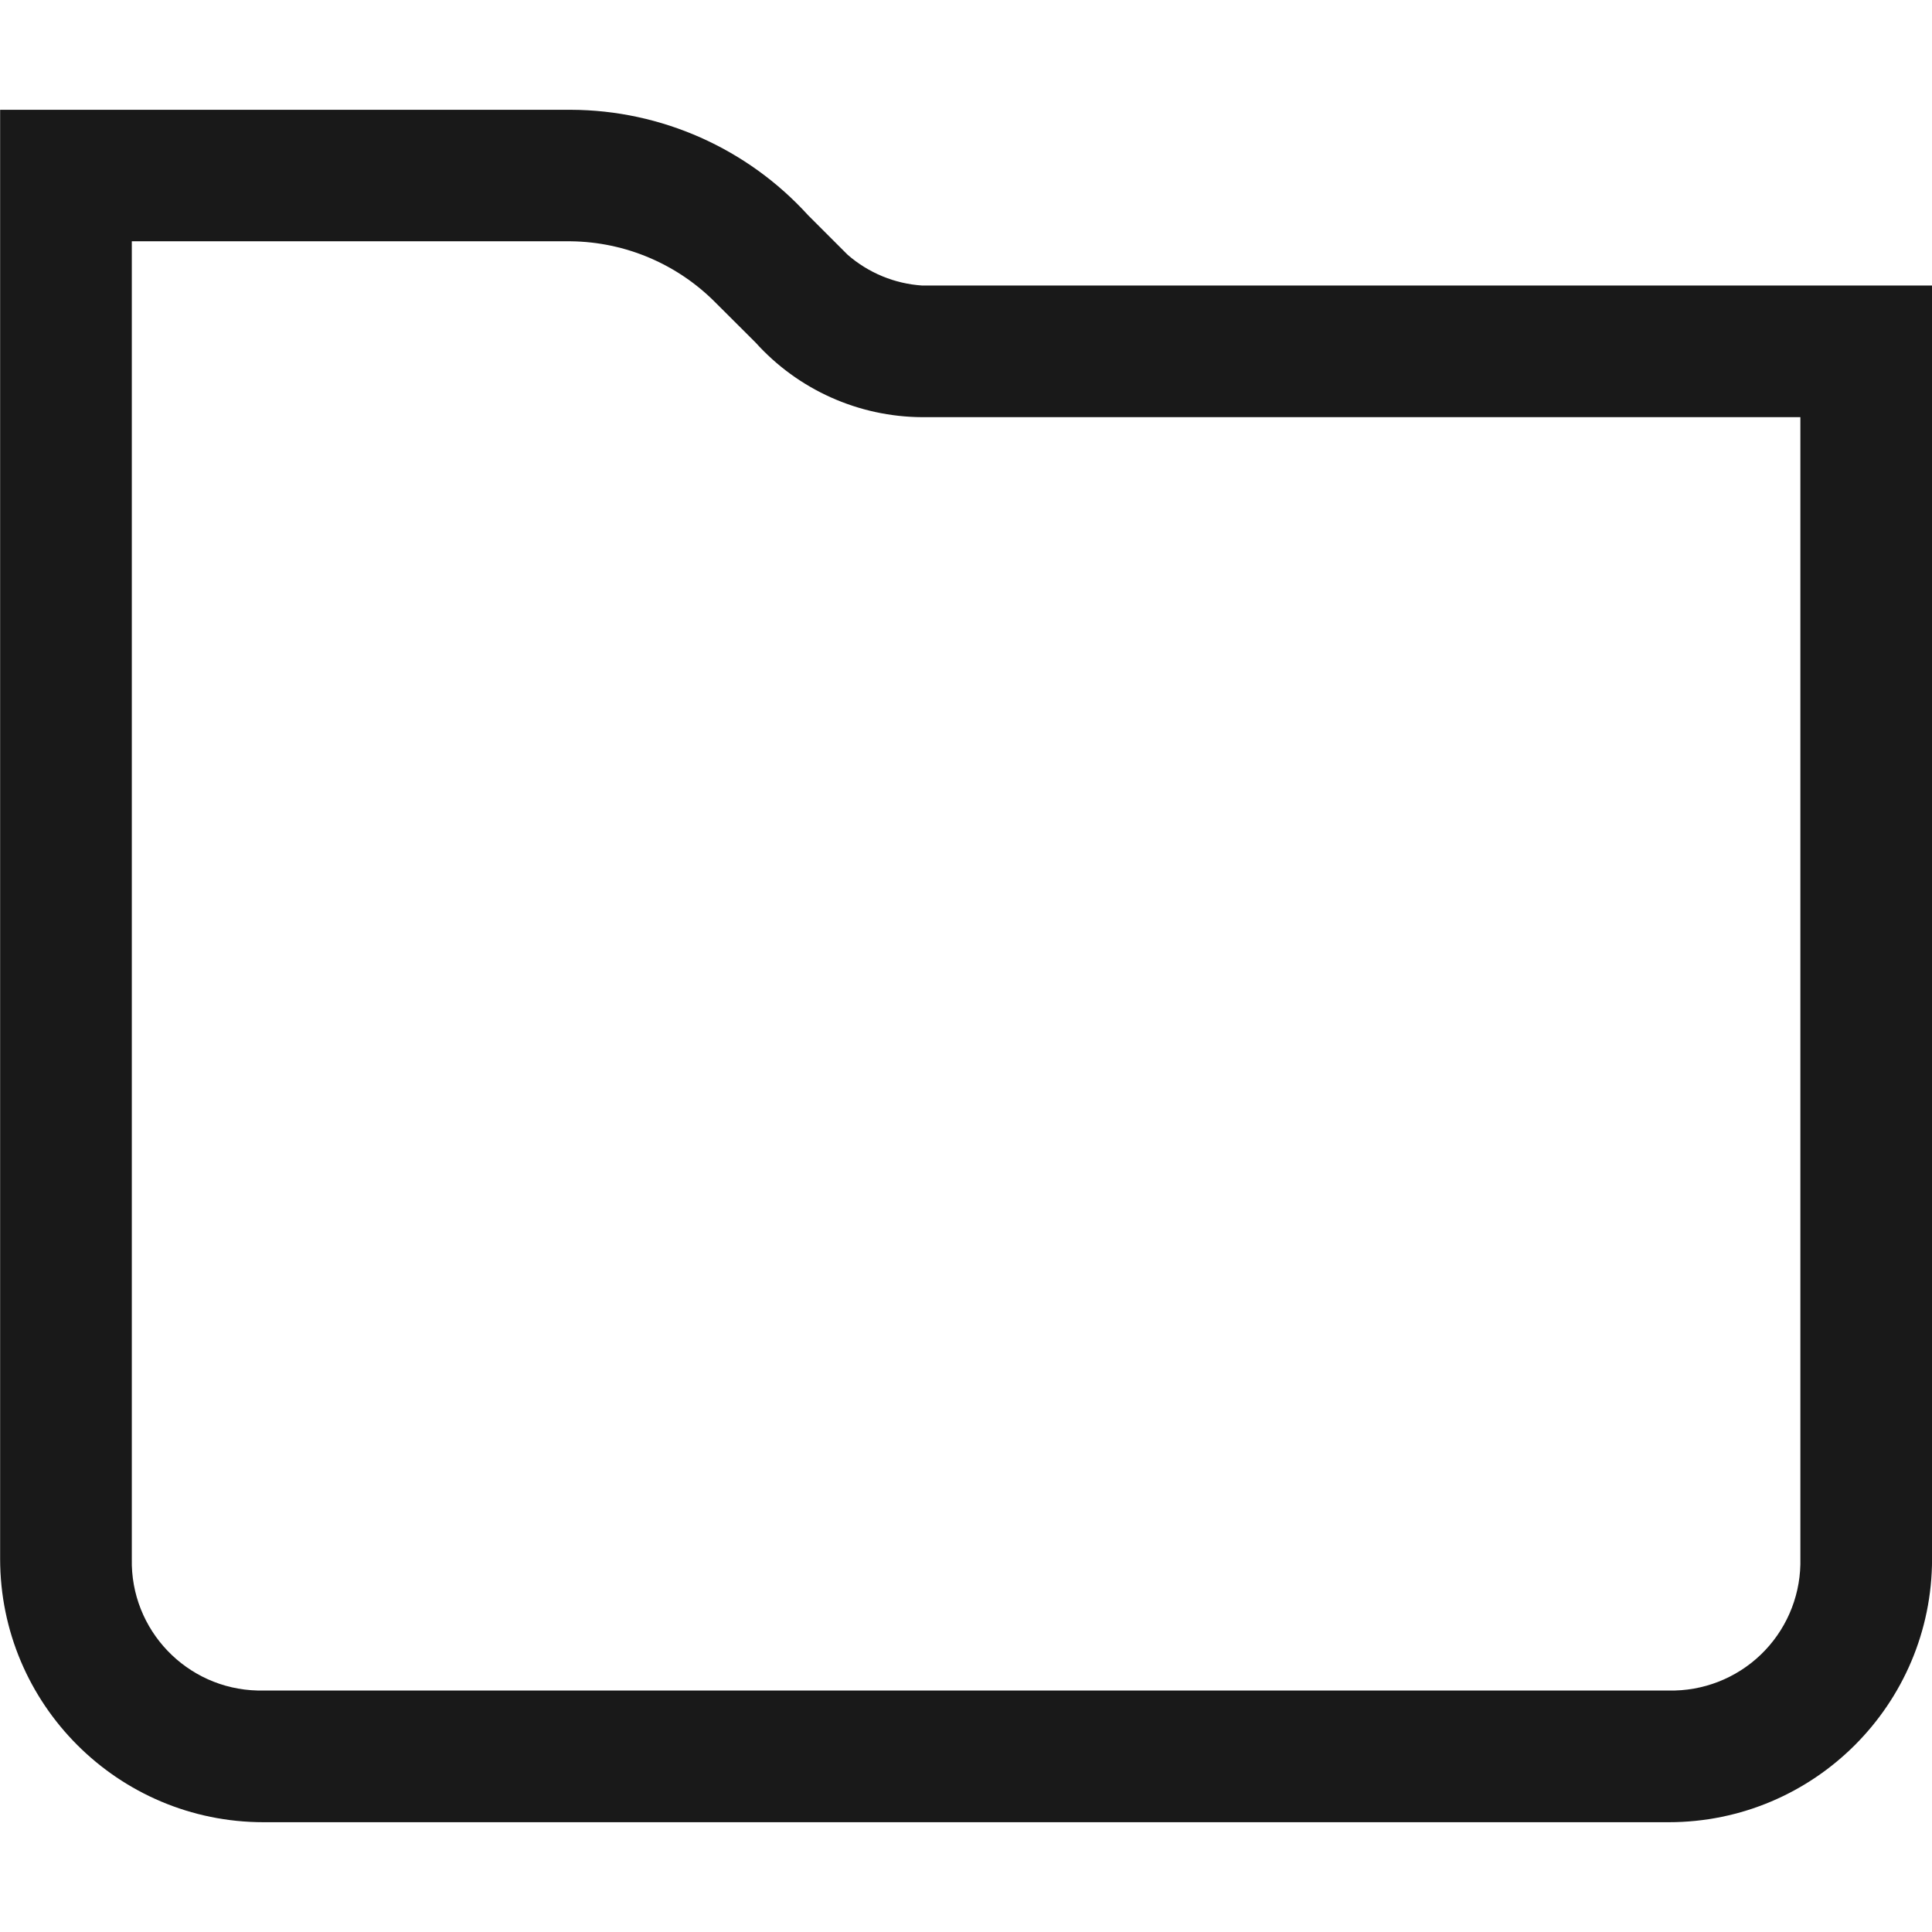
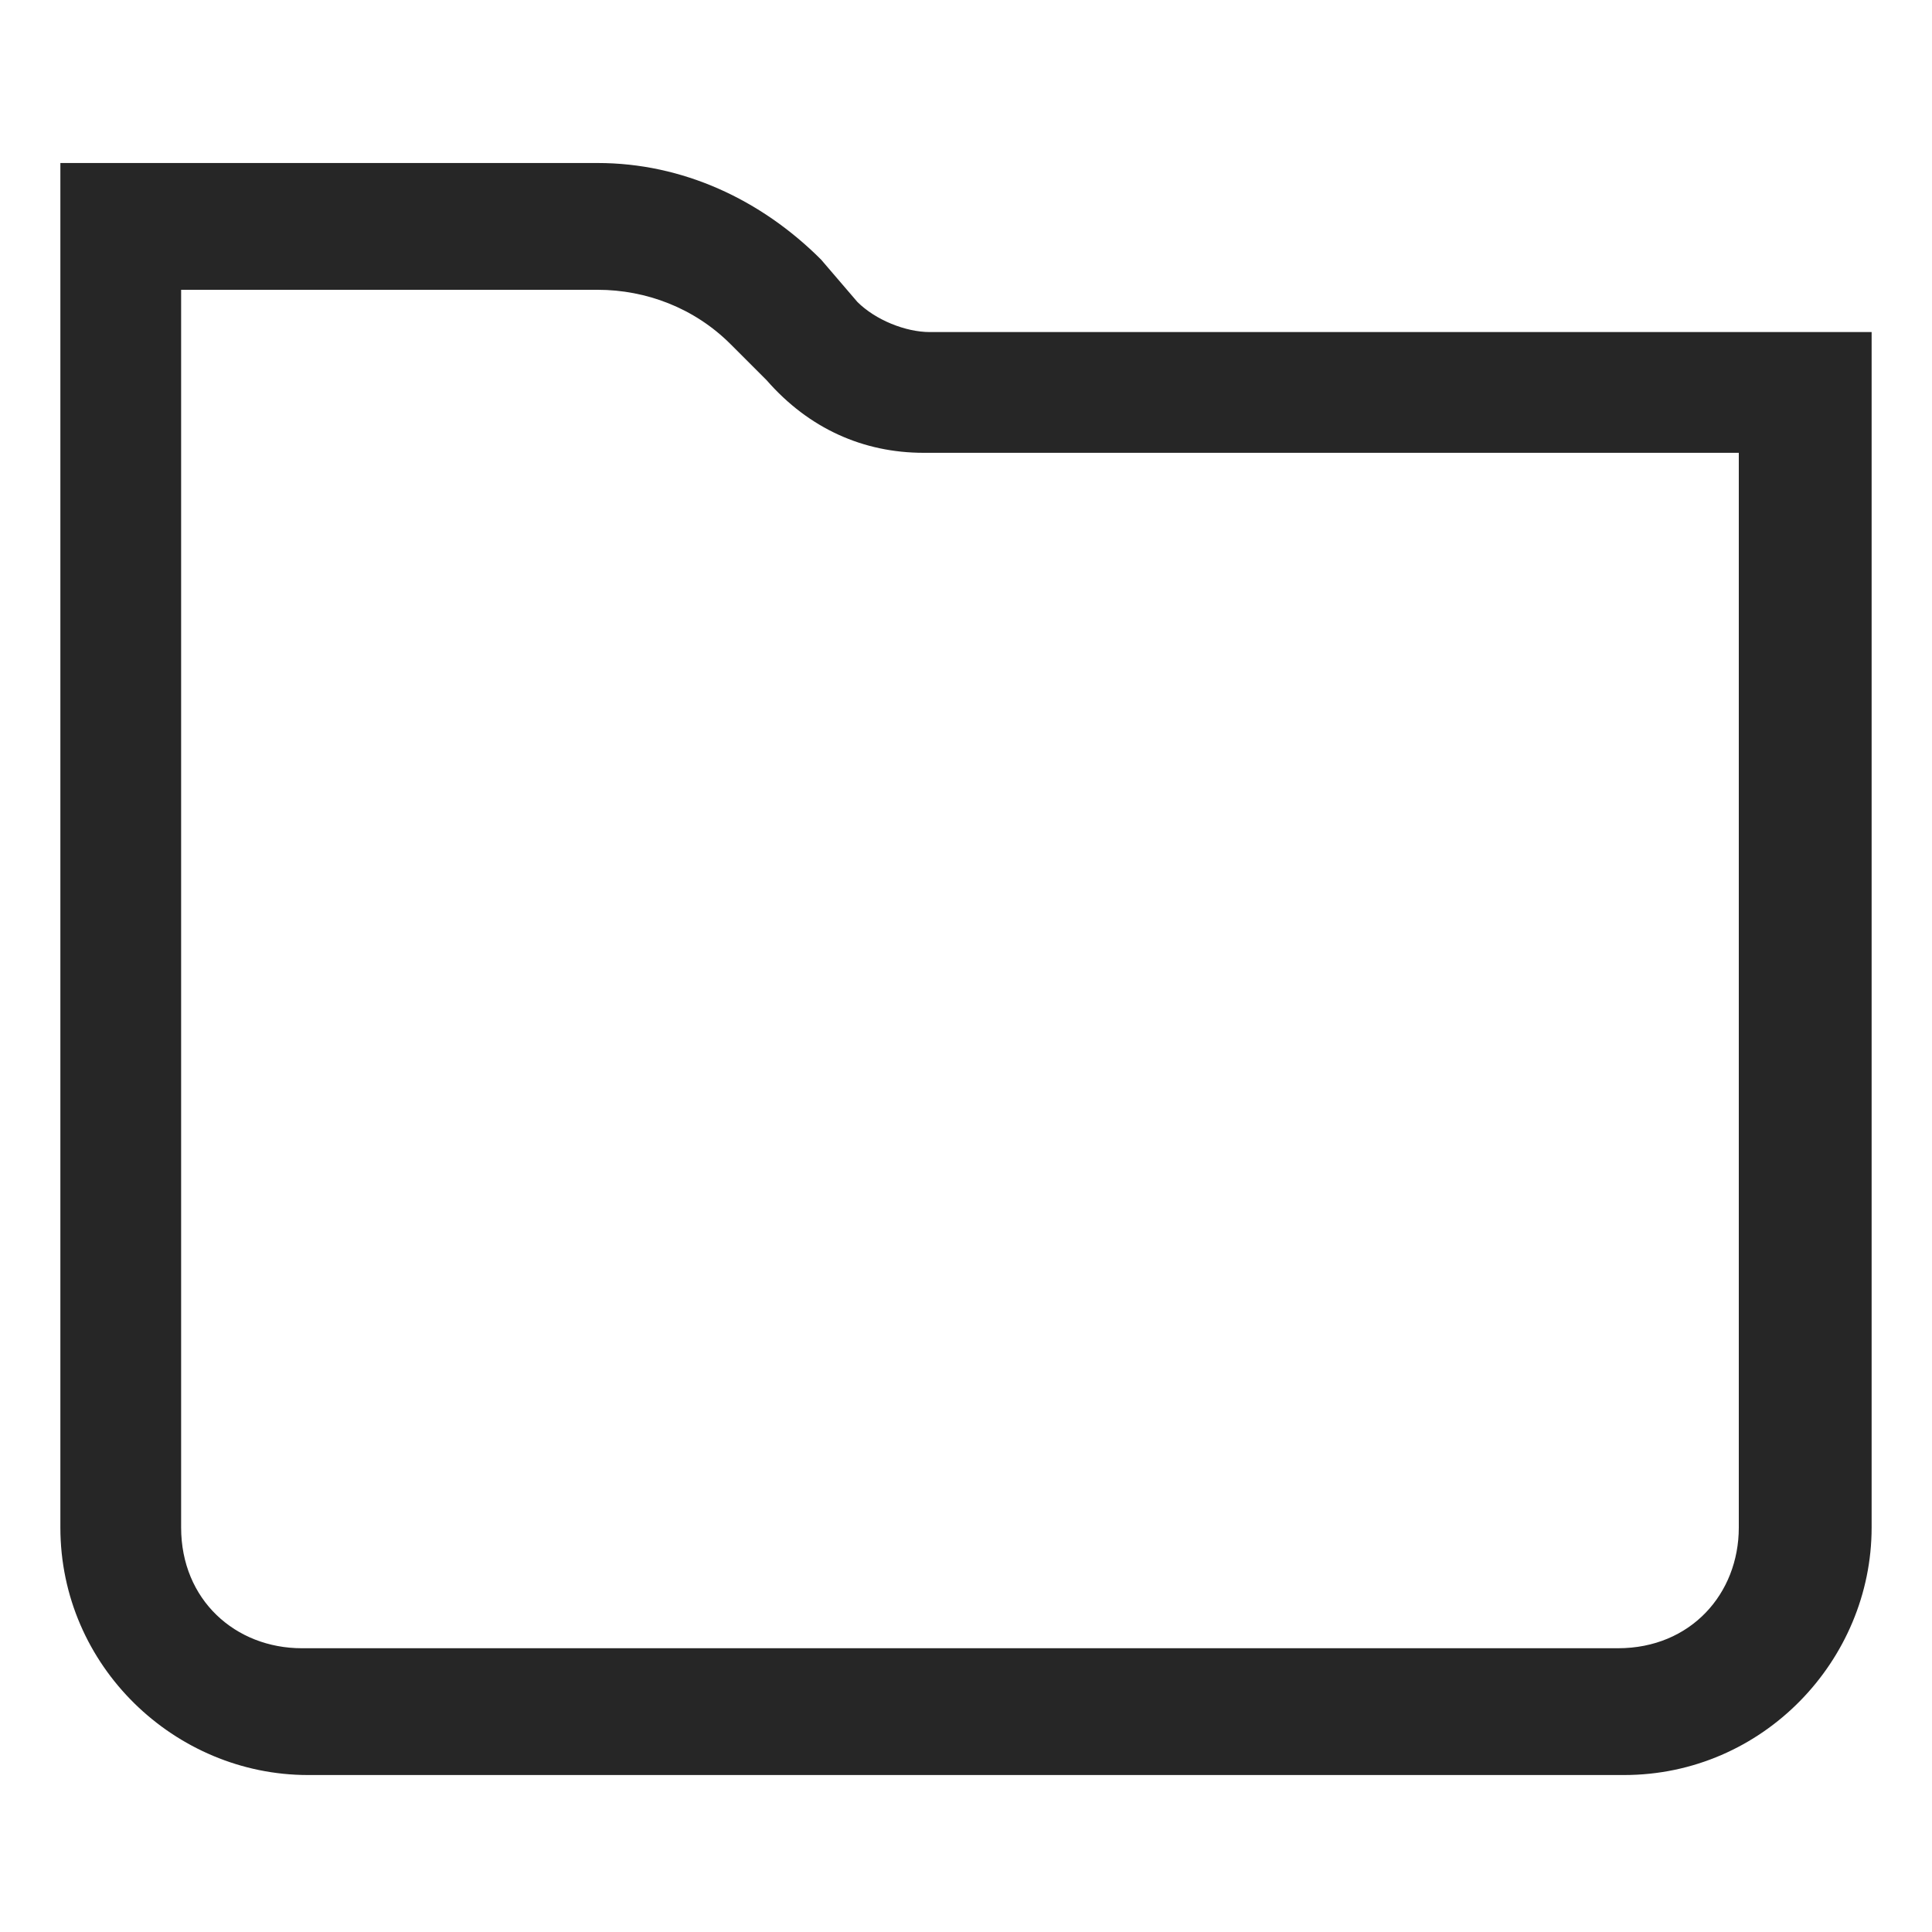
- <svg xmlns="http://www.w3.org/2000/svg" width="32" height="32" viewBox="0 0 31.307 27.749">
-   <g id="icon_new-icons_folder_default" data-name="icon/new-icons/folder/default" transform="translate(-0.999 -2)">
-     <g id="Group-3" transform="translate(1 2)">
-       <path id="Fill-1" d="M2.134,23.48a2.089,2.089,0,0,0,2.041,2.135c.031,0,.064,0,.094,0H27.037a2.088,2.088,0,0,0,2.135-2.043c0-.03,0-.061,0-.091V4.981H14.941a3.658,3.658,0,0,1-2.7-1.21l-.642-.64a3.356,3.356,0,0,0-2.348-1H2.134Zm2.135,4.269A4.27,4.27,0,0,1,0,23.48V0h9.25a5.219,5.219,0,0,1,3.842,1.708l.64.64a2.043,2.043,0,0,0,1.21.5H31.306V23.48a4.269,4.269,0,0,1-4.269,4.269Z" transform="translate(0.001)" fill="#191919" fill-rule="evenodd" />
+ <svg xmlns="http://www.w3.org/2000/svg" version="1.1" id="Ebene_1" x="0px" y="0px" viewBox="0 0 32 32" style="enable-background:new 0 0 32 32;" xml:space="preserve">
+   <style type="text/css">
+ 	.st0{fill-rule:evenodd;clip-rule:evenodd;fill:#262626;}
+ </style>
+   <g id="icon_x2F_content_x2F_folder_x2F_default">
+     <g id="Combined-Shape">
+       <path id="path-1_00000154393982066497838270000013390751573951827589_" class="st0" d="M9.9,2.7c1.4,0,2.7,0.6,3.7,1.6l0,0L14.2,5    c0.3,0.3,0.8,0.5,1.2,0.5l0,0H31v19.8c0,2.2-1.8,4.1-4.1,4.1l0,0H5.1c-2.2,0-4.1-1.8-4.1-4.1l0,0V2.7H9.9z M9.9,4.8H3v20.5    c0,1.2,0.9,2,2,2l0,0h21.8c1.2,0,2-0.9,2-2l0,0V7.5H15.3c-1,0-1.9-0.4-2.6-1.2l0,0l-0.6-0.6C11.5,5.1,10.7,4.8,9.9,4.8L9.9,4.8z" />
    </g>
  </g>
</svg>
